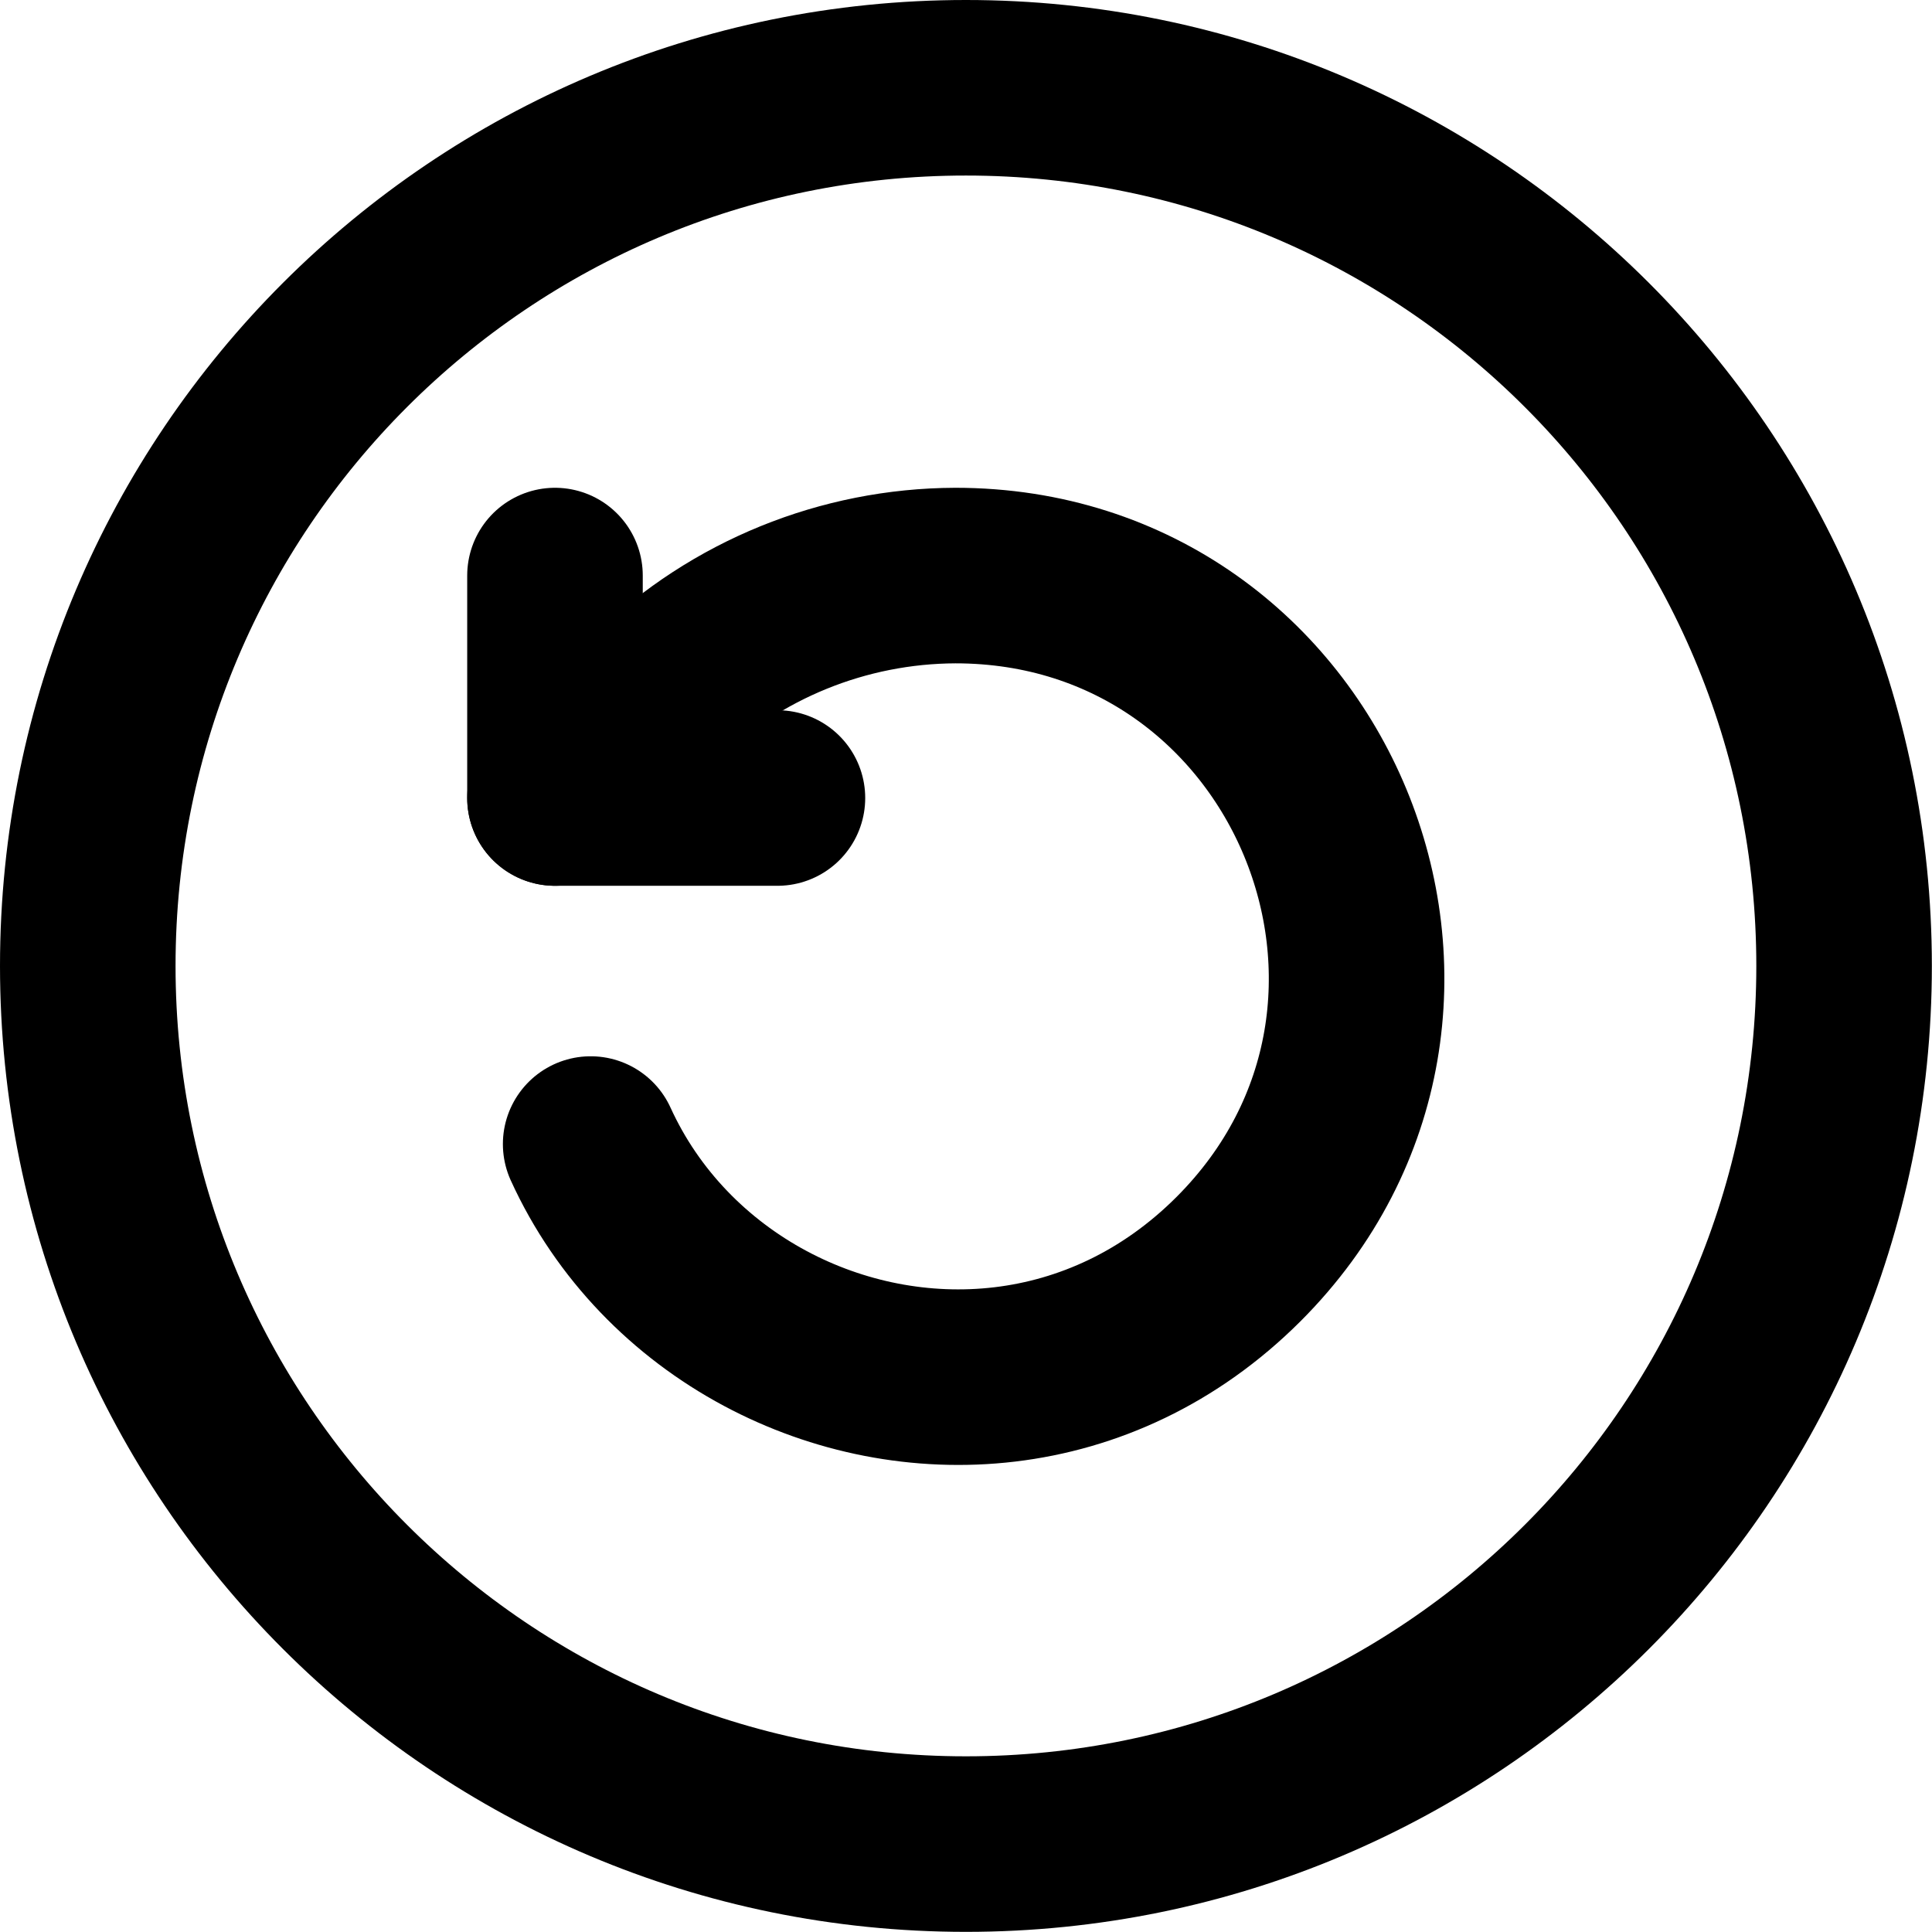
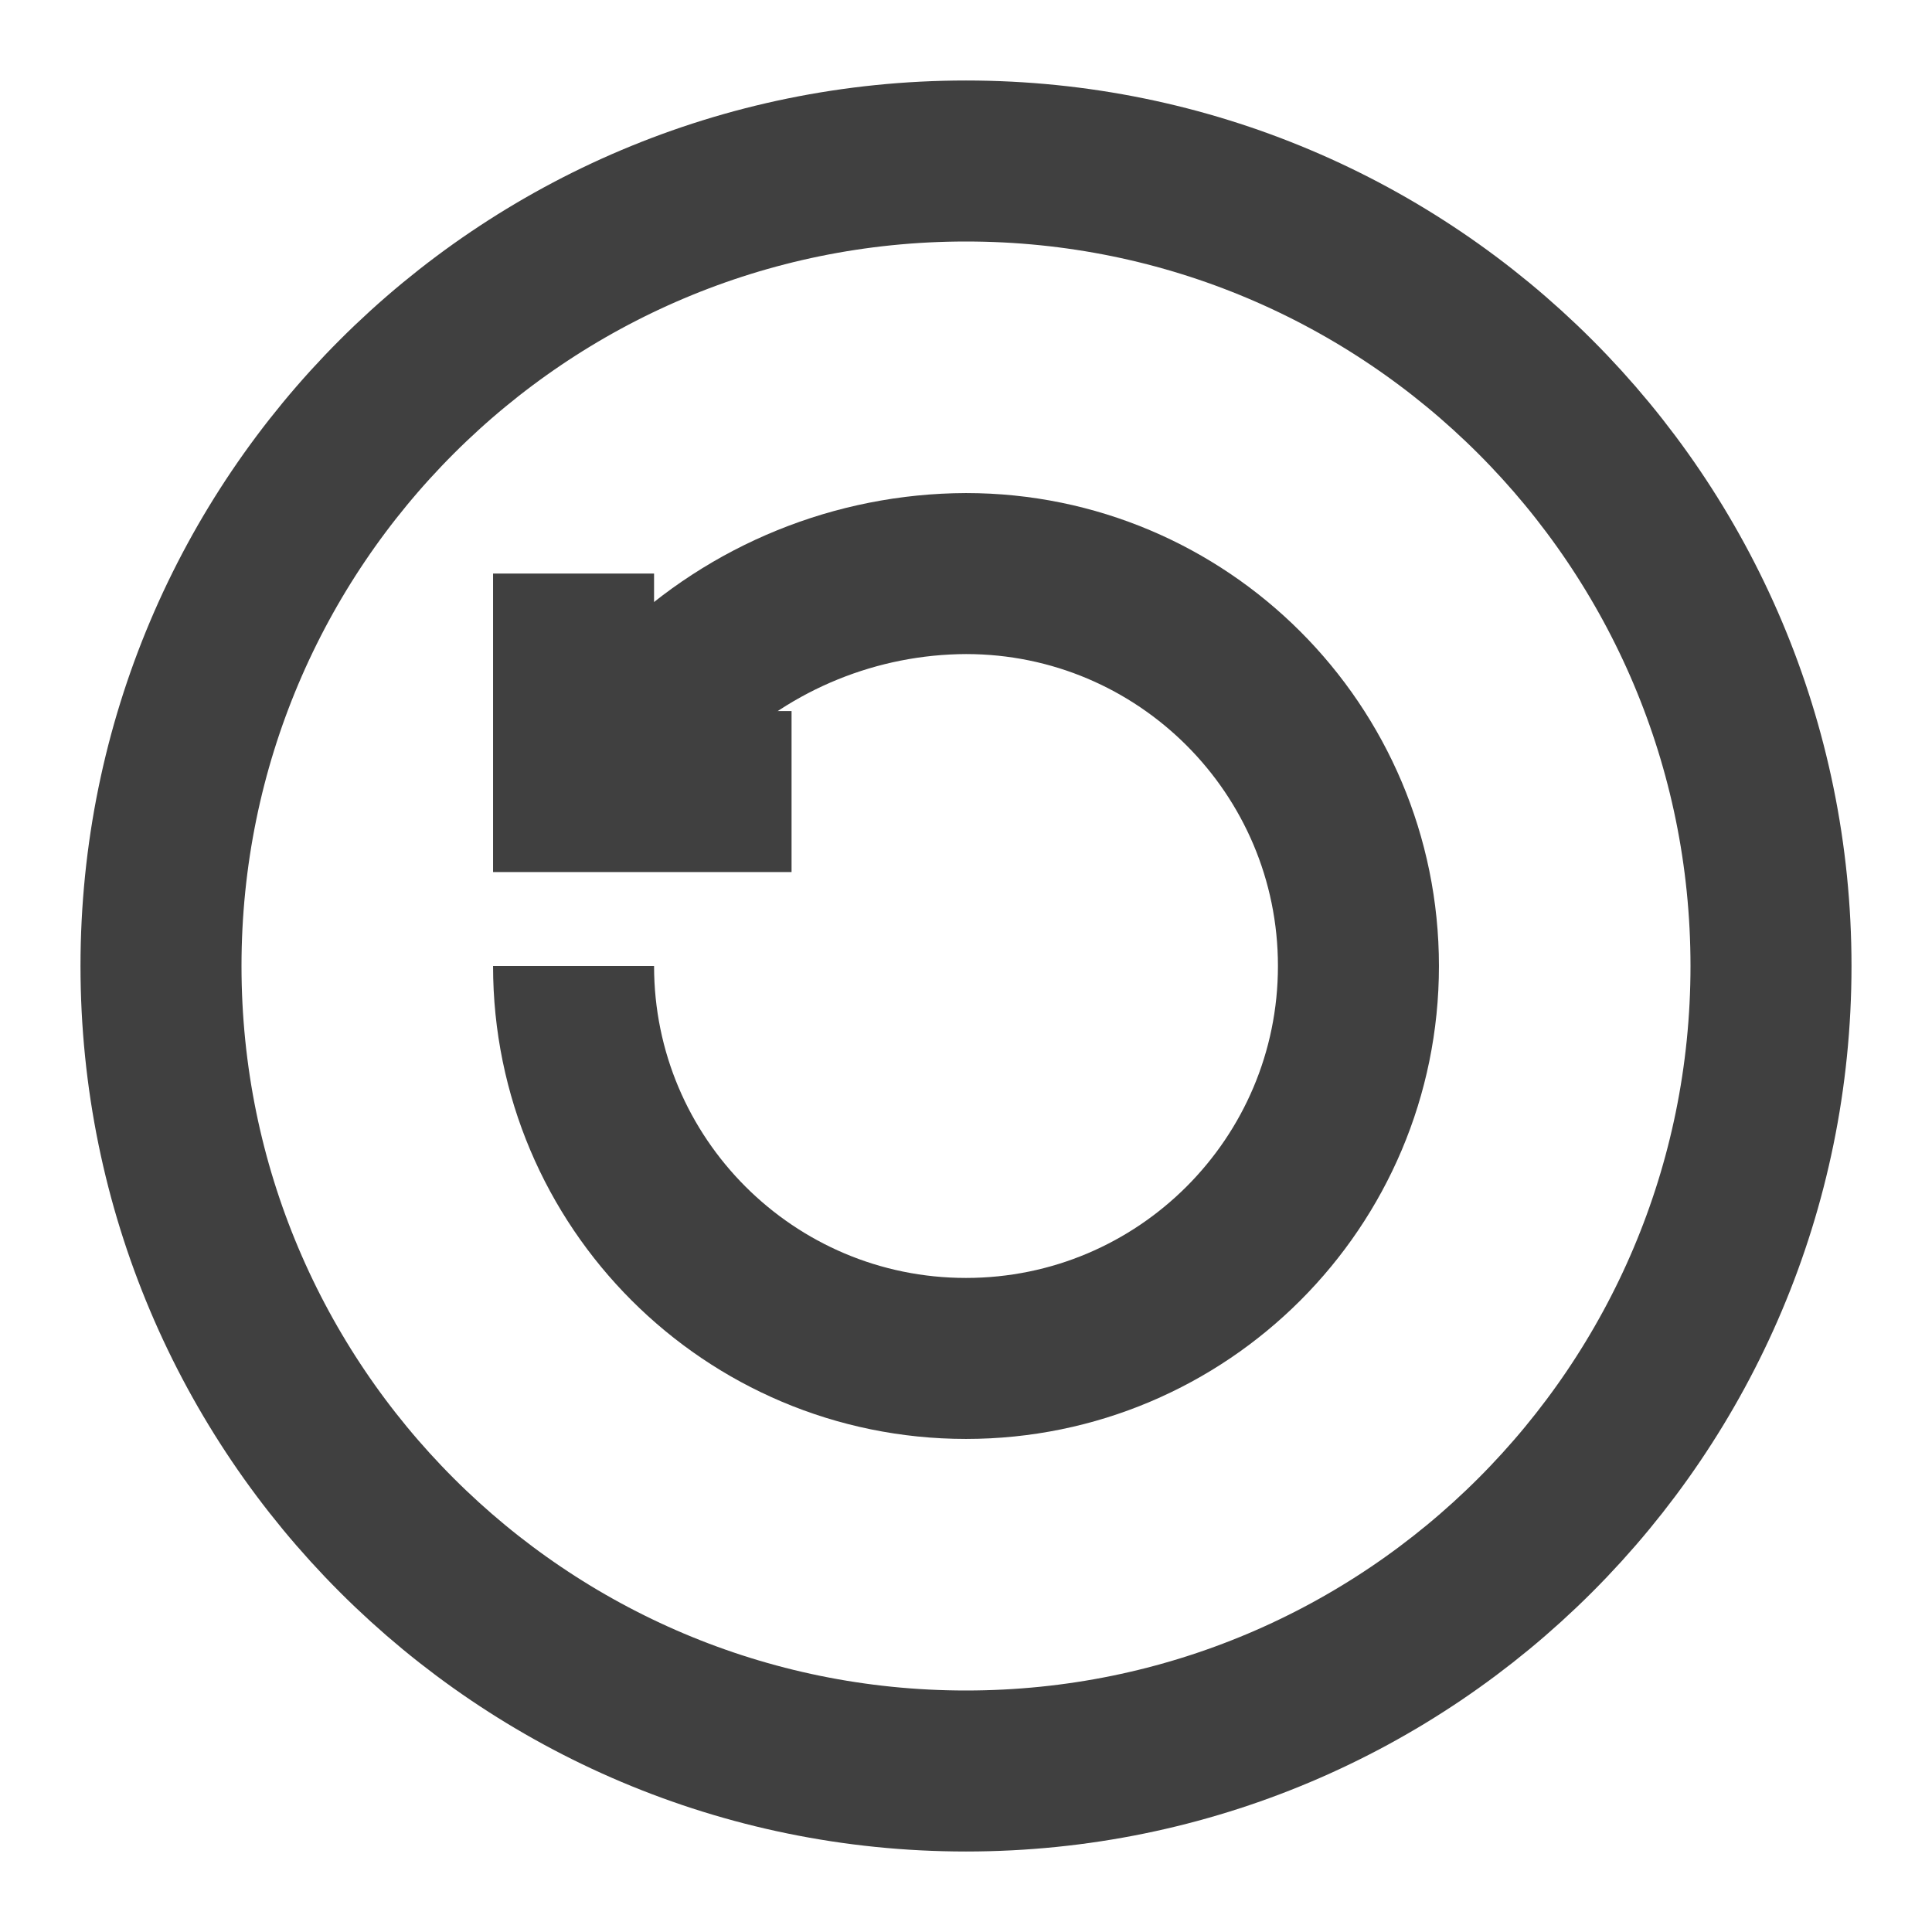
- <svg xmlns="http://www.w3.org/2000/svg" width="25" height="25" viewBox="0 0 5.821 5.821" version="1.1" id="svg1" xml:space="preserve">
-   <defs id="defs1" />
-   <g id="layer1" transform="translate(-107.069,-148.4586)">
-     <g id="g3">
-       <g style="fill:none;stroke:currentColor;stroke-width:1.999;stroke-linecap:round;stroke-linejoin:round;stroke-dasharray:none" id="g1" transform="matrix(0.2645833,0,0,0.2645833,106.8043,148.1939)">
-         <circle cx="12" cy="12" r="10" id="circle2" style="stroke-width:1.999;stroke-dasharray:none" />
-       </g>
-       <g style="fill:none;stroke:currentColor;stroke-width:3.946;stroke-linecap:round;stroke-linejoin:round;stroke-dasharray:none" id="g2" transform="matrix(0.1340446,0,0,0.1340446,108.339,149.7906)">
-         <path d="m 3.802,15.778 c 0.83,1.82 2.241,3.244 3.925,4.145 3.26,1.744 7.546,1.531 10.637,-1.559 C 24.033,12.694 20.019,3 12,3 9.484,3.009 7.069,3.991 5.26,5.74 L 3,8" id="path1-6" style="stroke-width:3.946;stroke-dasharray:none" />
-         <path d="M 3,3 V 8 H 8" id="path2-9" style="stroke-width:3.946;stroke-dasharray:none" />
-       </g>
-     </g>
-   </g>
+ <svg xmlns="http://www.w3.org/2000/svg" width="24" height="24" viewBox="0 0 24 24" fill="none">
+   <path d="M12 22C17.523 22 22 17.523 22 12C22 6.477 17.523 2 12 2C6.477 2 2 6.477 2 12C2 17.523 6.477 22 12 22Z" stroke="#404040" stroke-width="2" stroke-linecap="round" stroke-linejoin="round" />
+   <path d="M7.125,12.000C7.125,14.692,9.308,16.875,12.000,16.875C14.692,16.875,16.875,14.692,16.875,12.000C16.875,9.308,14.692,7.125,12.000,7.125C10.637,7.130,9.329,7.662,8.349,8.609L7.125,9.833" style="fill: none; stroke-width: 2; stroke: #404040; stroke-opacity: 1;" class="stroke-shape" />
+   <path d="M7.125,7.125L7.125,9.833L9.833,9.833" style="fill: none; stroke-width: 2; stroke: #404040; stroke-opacity: 1;" class="stroke-shape" />
</svg>
